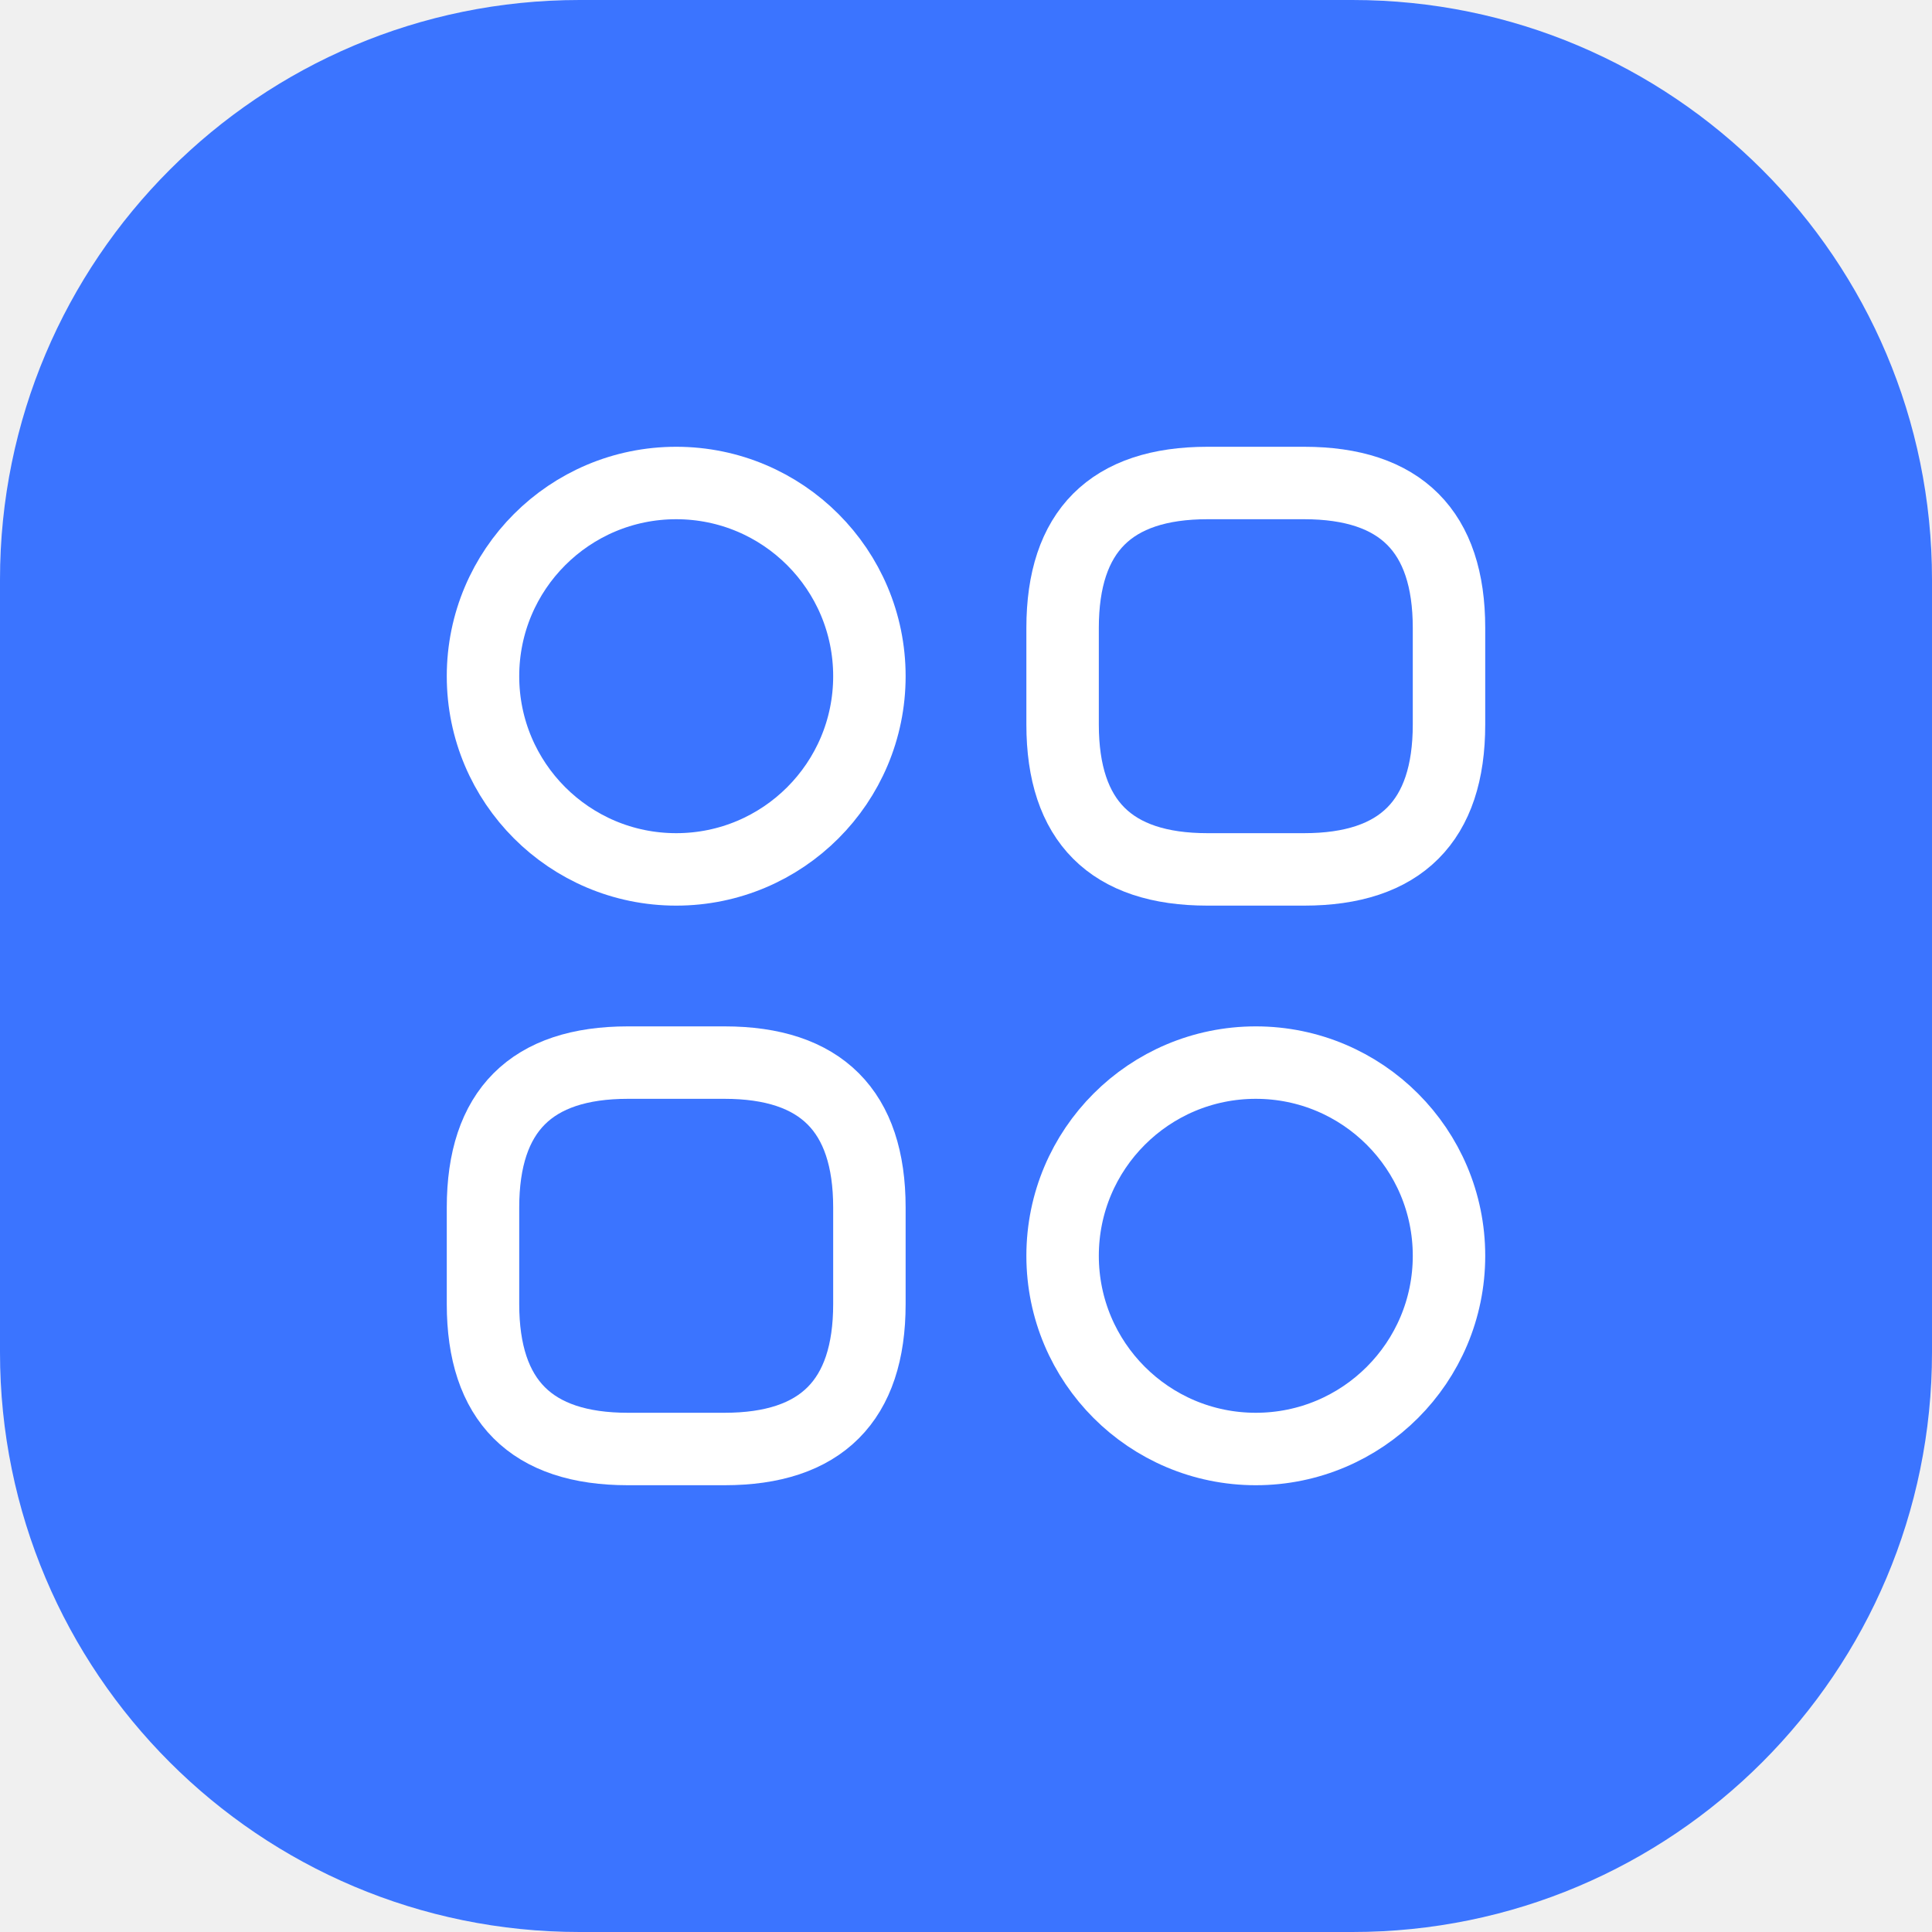
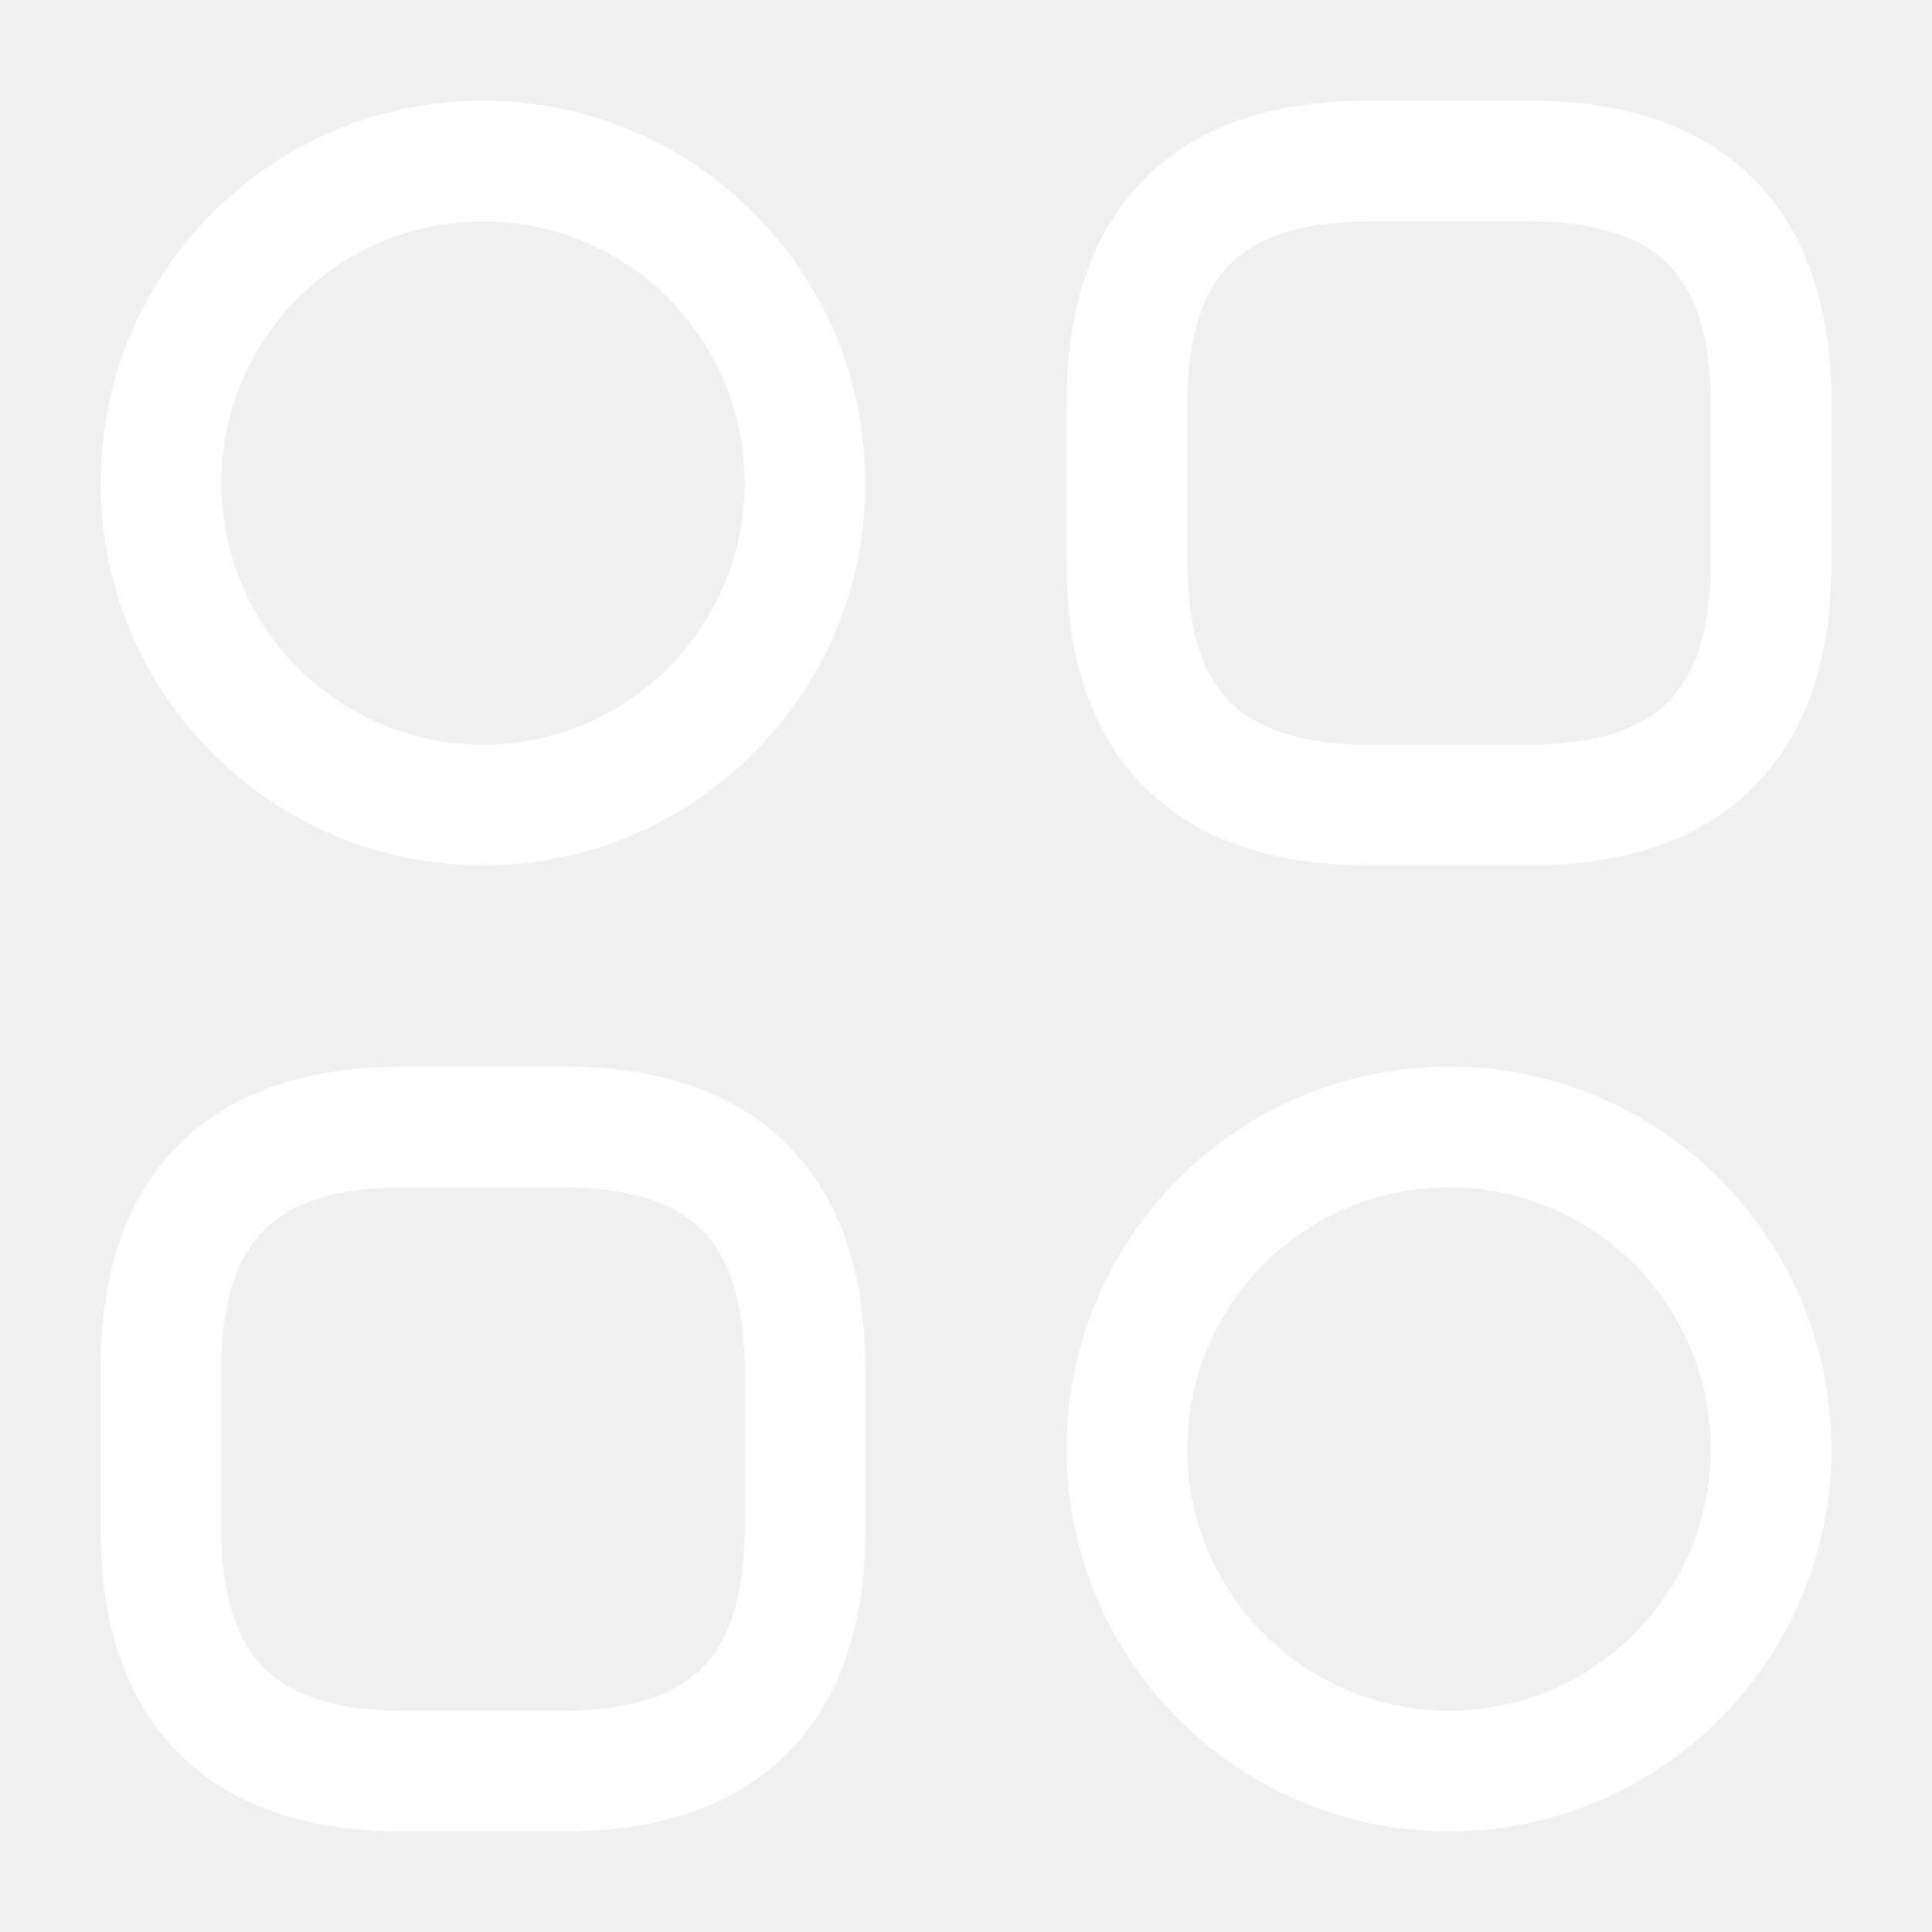
- <svg xmlns="http://www.w3.org/2000/svg" width="40" height="40" viewBox="0 0 40 40" fill="none">
-   <rect width="40" height="40" rx="12" fill="#3B74FF" />
-   <path d="M25 18H27C29 18 30 17 30 15V13C30 11 29 10 27 10H25C23 10 22 11 22 13V15C22 17 23 18 25 18Z" stroke="white" stroke-width="1.5" stroke-miterlimit="10" stroke-linecap="round" stroke-linejoin="round" />
-   <path d="M13 30H15C17 30 18 29 18 27V25C18 23 17 22 15 22H13C11 22 10 23 10 25V27C10 29 11 30 13 30Z" stroke="white" stroke-width="1.5" stroke-miterlimit="10" stroke-linecap="round" stroke-linejoin="round" />
-   <path d="M14 18C16.209 18 18 16.209 18 14C18 11.791 16.209 10 14 10C11.791 10 10 11.791 10 14C10 16.209 11.791 18 14 18Z" stroke="white" stroke-width="1.5" stroke-miterlimit="10" stroke-linecap="round" stroke-linejoin="round" />
-   <path d="M26 30C28.209 30 30 28.209 30 26C30 23.791 28.209 22 26 22C23.791 22 22 23.791 22 26C22 28.209 23.791 30 26 30Z" stroke="white" stroke-width="1.5" stroke-miterlimit="10" stroke-linecap="round" stroke-linejoin="round" />
+ <svg xmlns="http://www.w3.org/2000/svg" width="24" height="24" viewBox="0 0 24 24" fill="none">
+   <path d="M17 10H19C21 10 22 9 22 7V5C22 3 21 2 19 2H17C15 2 14 3 14 5V7C14 9 15 10 17 10Z" stroke="white" stroke-width="1.5" stroke-miterlimit="10" stroke-linecap="round" stroke-linejoin="round" />
+   <path d="M5 22H7C9 22 10 21 10 19V17C10 15 9 14 7 14H5C3 14 2 15 2 17V19C2 21 3 22 5 22Z" stroke="white" stroke-width="1.5" stroke-miterlimit="10" stroke-linecap="round" stroke-linejoin="round" />
+   <path d="M6 10C8.209 10 10 8.209 10 6C10 3.791 8.209 2 6 2C3.791 2 2 3.791 2 6C2 8.209 3.791 10 6 10Z" stroke="white" stroke-width="1.5" stroke-miterlimit="10" stroke-linecap="round" stroke-linejoin="round" />
+   <path d="M18 22C20.209 22 22 20.209 22 18C22 15.791 20.209 14 18 14C15.791 14 14 15.791 14 18C14 20.209 15.791 22 18 22Z" stroke="white" stroke-width="1.5" stroke-miterlimit="10" stroke-linecap="round" stroke-linejoin="round" />
</svg>
